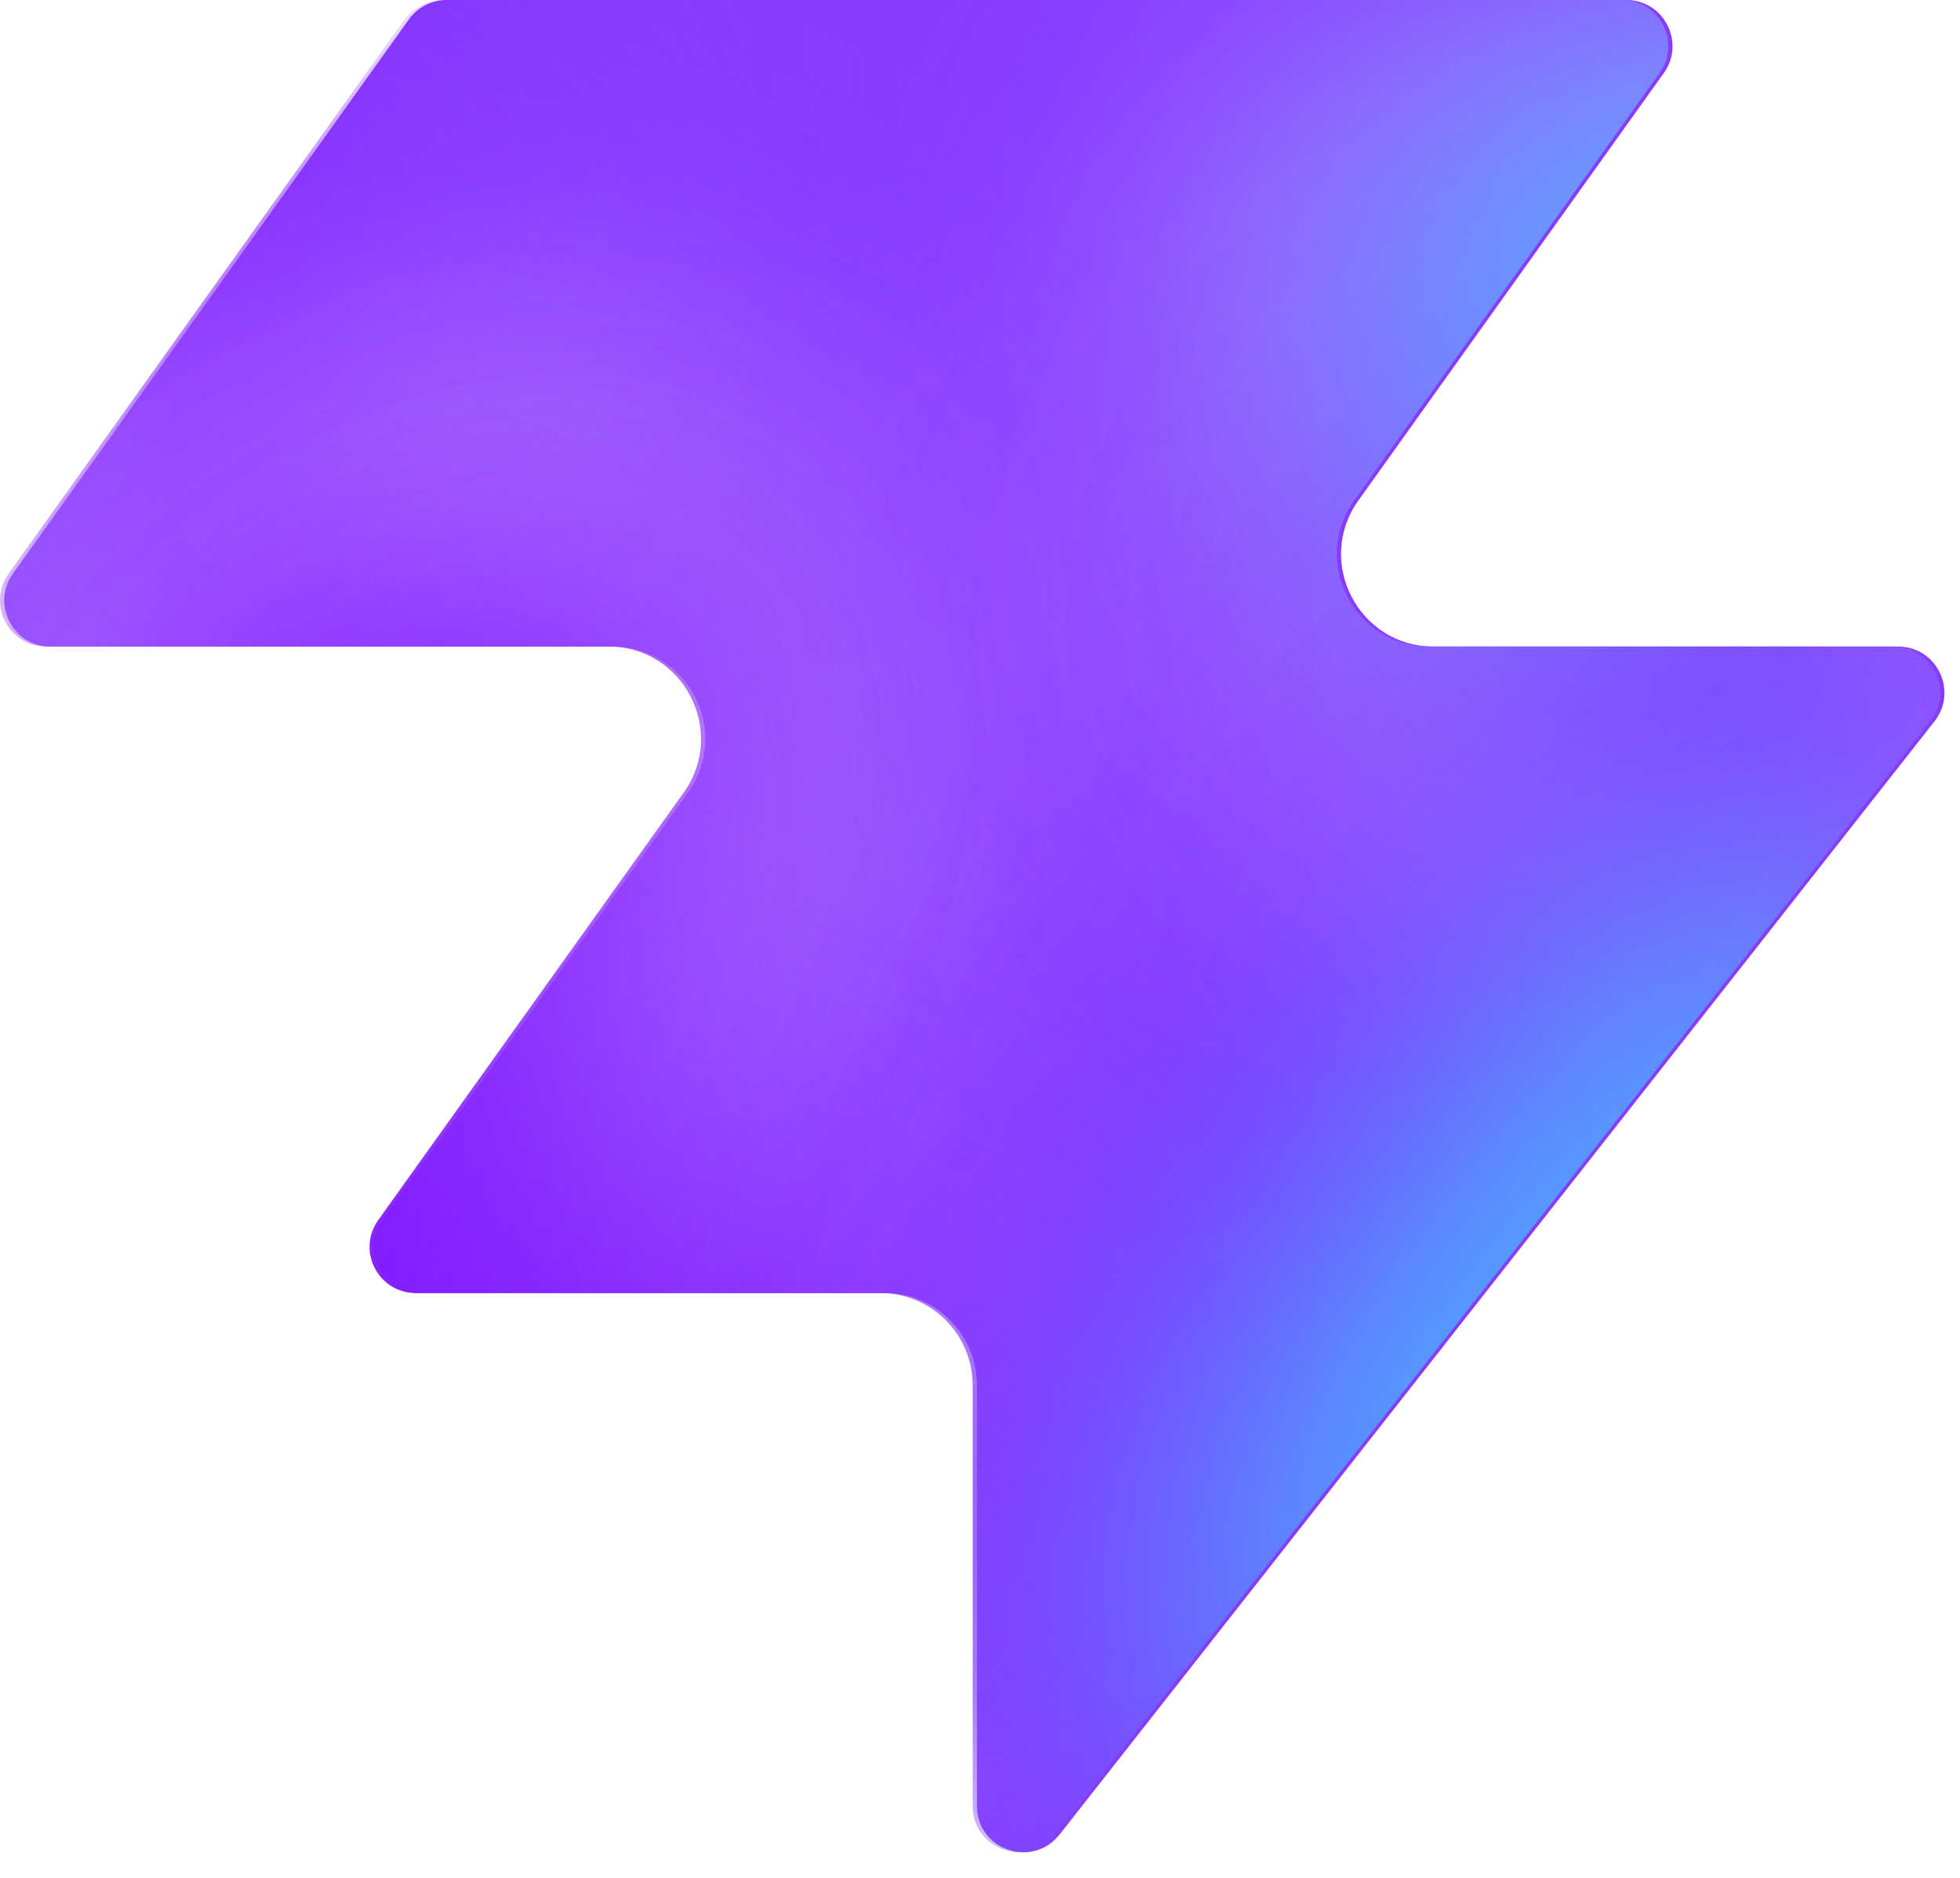
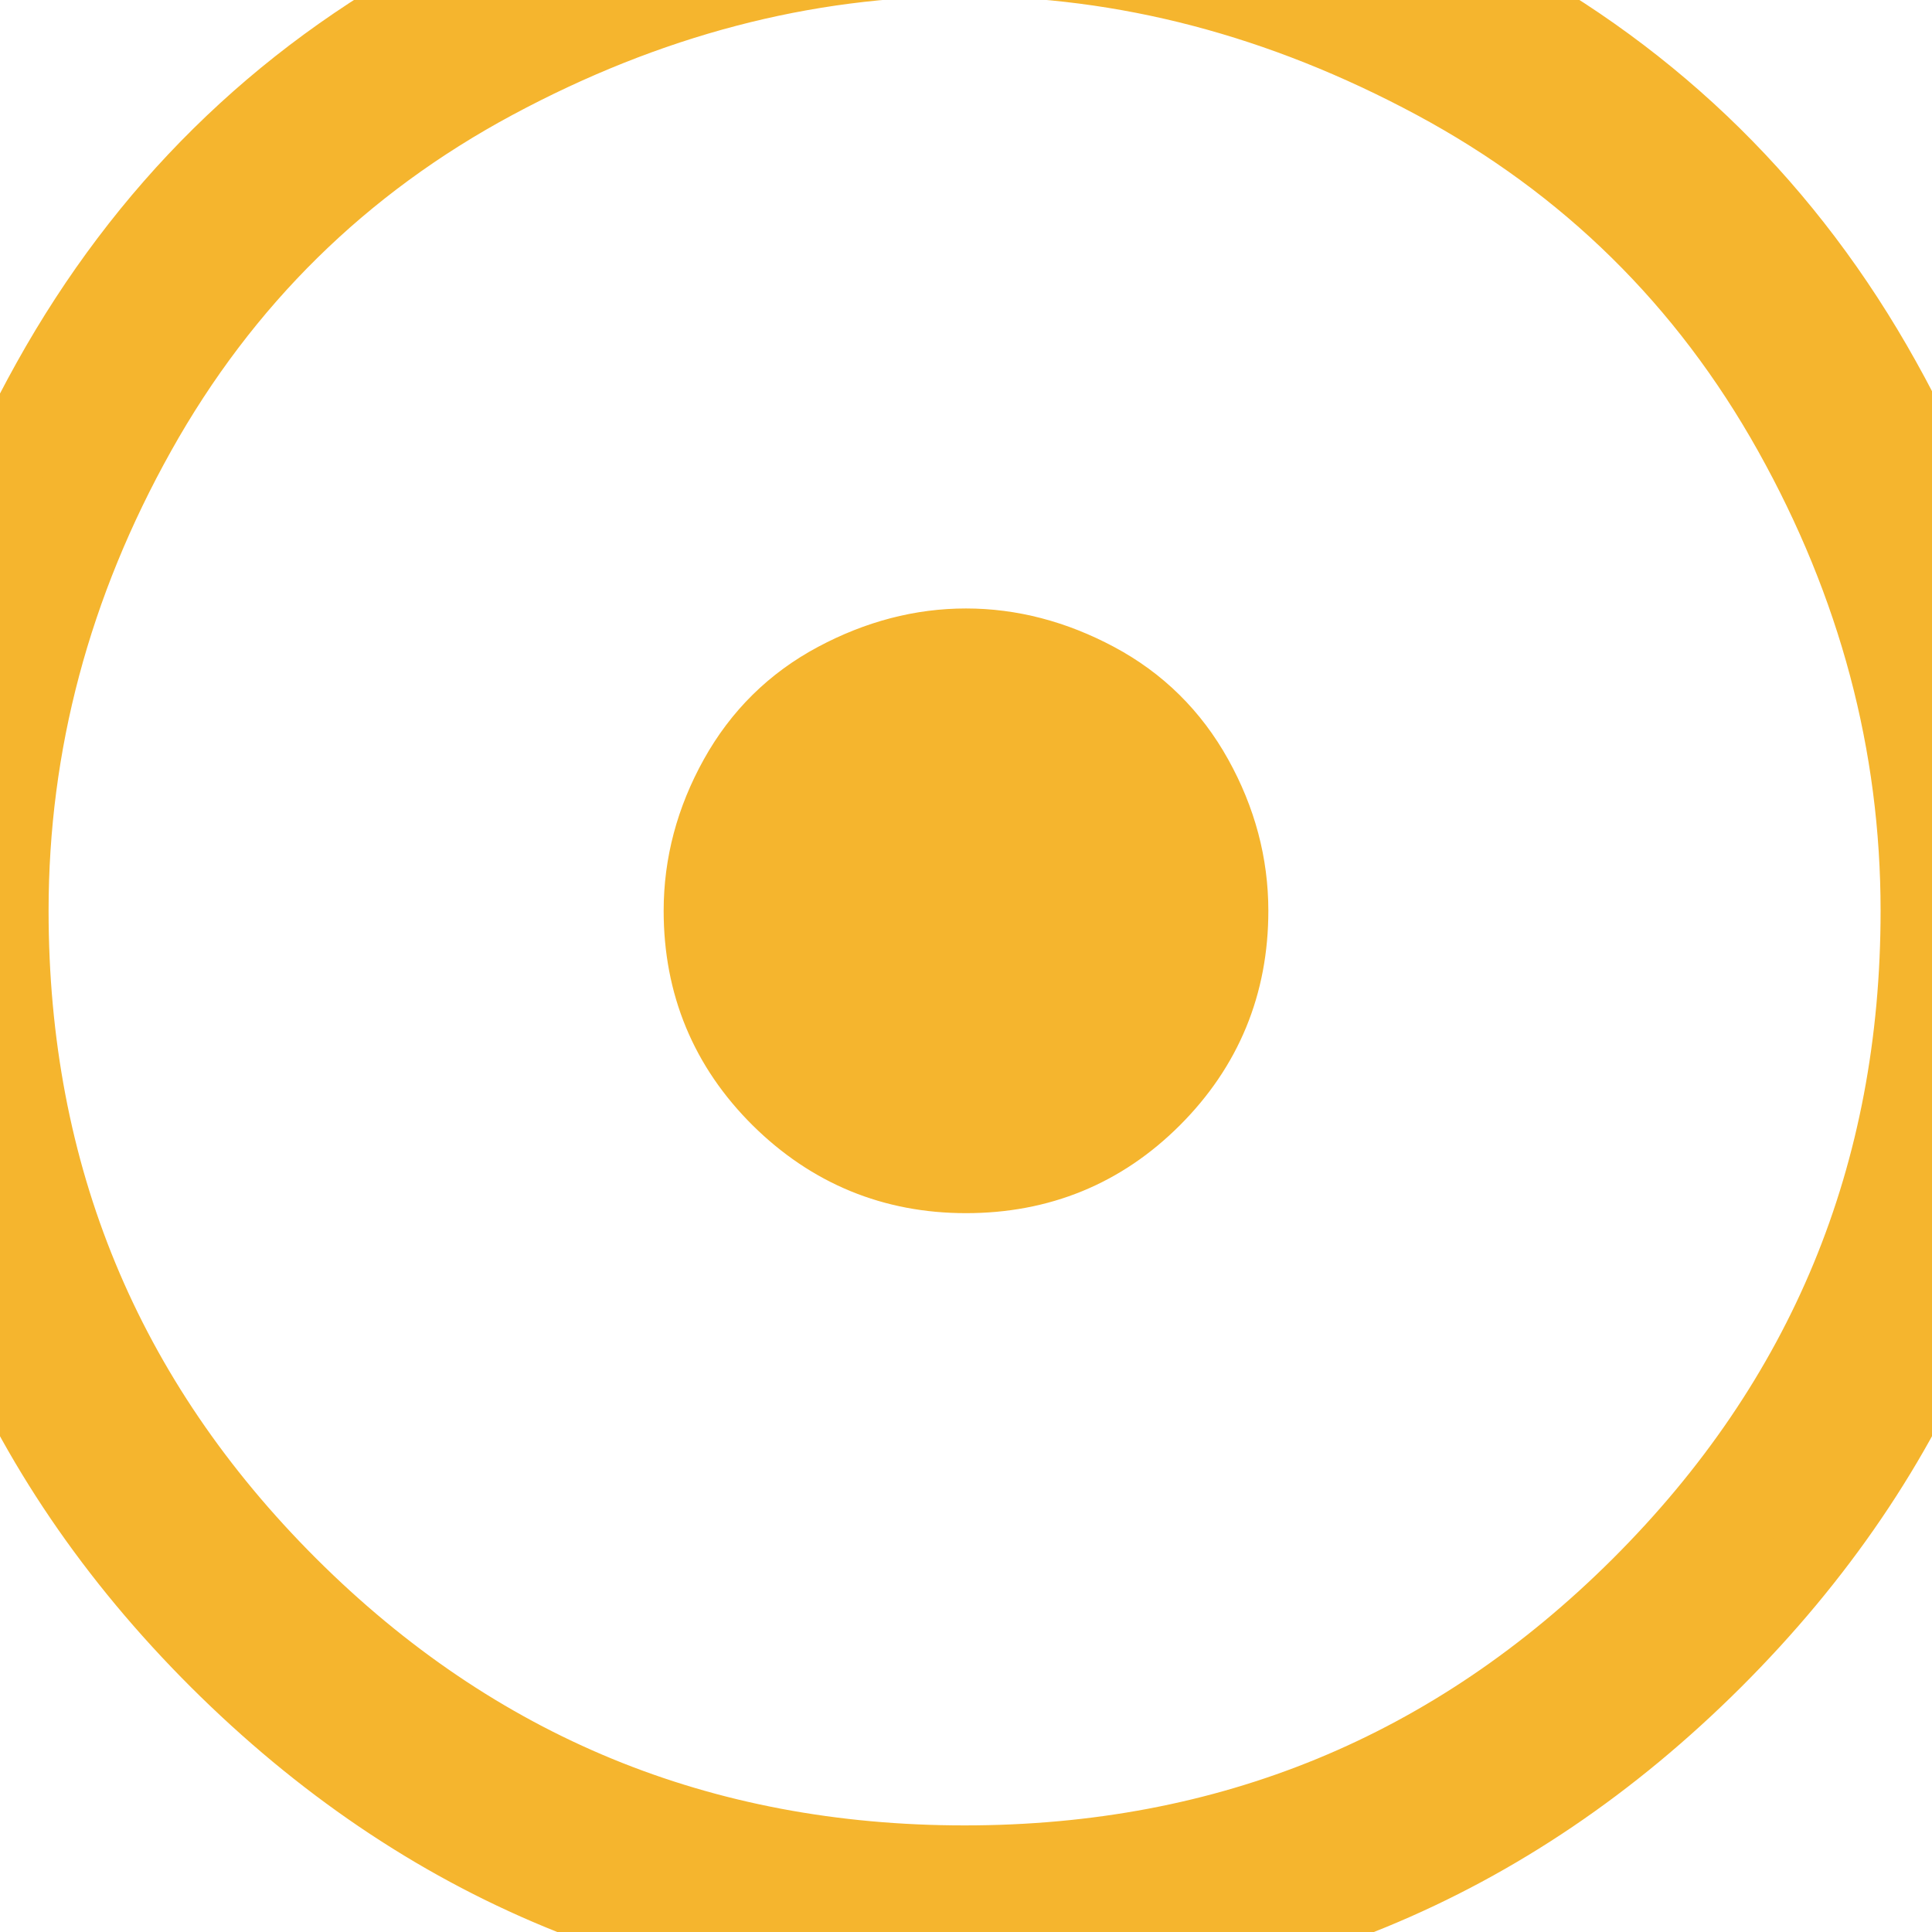
- <svg xmlns="http://www.w3.org/2000/svg" width="48" height="46" fill="none" viewBox="0 0 48 46">
-   <path fill="#863bff" d="M25.946 44.938c-.664.845-2.021.375-2.021-.698V33.937a2.26 2.26 0 0 0-2.262-2.262H10.287c-.92 0-1.456-1.04-.92-1.788l7.48-10.471c1.07-1.497 0-3.578-1.842-3.578H1.237c-.92 0-1.456-1.04-.92-1.788L10.013.474c.214-.297.556-.474.92-.474h28.894c.92 0 1.456 1.04.92 1.788l-7.48 10.471c-1.07 1.498 0 3.579 1.842 3.579h11.377c.943 0 1.473 1.088.89 1.83L25.947 44.94z" style="fill:#863bff;fill:color(display-p3 .525 .23 1);fill-opacity:1" />
-   <mask id="a" width="48" height="46" x="0" y="0" maskUnits="userSpaceOnUse" style="mask-type:alpha">
-     <path fill="#000" d="M25.842 44.938c-.664.844-2.021.375-2.021-.698V33.937a2.26 2.26 0 0 0-2.262-2.262H10.183c-.92 0-1.456-1.04-.92-1.788l7.48-10.471c1.07-1.498 0-3.579-1.842-3.579H1.133c-.92 0-1.456-1.04-.92-1.787L9.91.473c.214-.297.556-.474.92-.474h28.894c.92 0 1.456 1.04.92 1.788l-7.48 10.471c-1.07 1.498 0 3.578 1.842 3.578h11.377c.943 0 1.473 1.088.89 1.832L25.843 44.94z" style="fill:#000;fill-opacity:1" />
-   </mask>
-   <g mask="url(#a)">
-     <g filter="url(#b)">
-       <ellipse cx="5.508" cy="14.704" fill="#ede6ff" rx="5.508" ry="14.704" style="fill:#ede6ff;fill:color(display-p3 .927 .903 1);fill-opacity:1" transform="matrix(.00324 1 1 -.00324 -4.47 31.516)" />
-     </g>
-     <g filter="url(#c)">
-       <ellipse cx="10.399" cy="29.851" fill="#ede6ff" rx="10.399" ry="29.851" style="fill:#ede6ff;fill:color(display-p3 .927 .903 1);fill-opacity:1" transform="matrix(.00324 1 1 -.00324 -39.328 7.883)" />
-     </g>
-     <g filter="url(#d)">
-       <ellipse cx="5.508" cy="30.487" fill="#7e14ff" rx="5.508" ry="30.487" style="fill:#7e14ff;fill:color(display-p3 .492 .077 1);fill-opacity:1" transform="rotate(89.814 -25.913 -14.639)scale(1 -1)" />
-     </g>
-     <g filter="url(#e)">
-       <ellipse cx="5.508" cy="30.599" fill="#7e14ff" rx="5.508" ry="30.599" style="fill:#7e14ff;fill:color(display-p3 .492 .077 1);fill-opacity:1" transform="rotate(89.814 -32.644 -3.334)scale(1 -1)" />
-     </g>
-     <g filter="url(#f)">
-       <ellipse cx="5.508" cy="30.599" fill="#7e14ff" rx="5.508" ry="30.599" style="fill:#7e14ff;fill:color(display-p3 .492 .077 1);fill-opacity:1" transform="matrix(.00324 1 1 -.00324 -34.34 30.47)" />
-     </g>
-     <g filter="url(#g)">
-       <ellipse cx="14.072" cy="22.078" fill="#ede6ff" rx="14.072" ry="22.078" style="fill:#ede6ff;fill:color(display-p3 .927 .903 1);fill-opacity:1" transform="rotate(93.35 24.506 48.493)scale(-1 1)" />
-     </g>
-     <g filter="url(#h)">
-       <ellipse cx="3.47" cy="21.501" fill="#7e14ff" rx="3.47" ry="21.501" style="fill:#7e14ff;fill:color(display-p3 .492 .077 1);fill-opacity:1" transform="rotate(89.009 28.708 47.59)scale(-1 1)" />
-     </g>
-     <g filter="url(#i)">
-       <ellipse cx="3.47" cy="21.501" fill="#7e14ff" rx="3.47" ry="21.501" style="fill:#7e14ff;fill:color(display-p3 .492 .077 1);fill-opacity:1" transform="rotate(89.009 28.708 47.59)scale(-1 1)" />
-     </g>
-     <g filter="url(#j)">
-       <ellipse cx=".387" cy="8.972" fill="#7e14ff" rx="4.407" ry="29.108" style="fill:#7e14ff;fill:color(display-p3 .492 .077 1);fill-opacity:1" transform="rotate(39.51 .387 8.972)" />
-     </g>
-     <g filter="url(#k)">
-       <ellipse cx="47.523" cy="-6.092" fill="#7e14ff" rx="4.407" ry="29.108" style="fill:#7e14ff;fill:color(display-p3 .492 .077 1);fill-opacity:1" transform="rotate(37.892 47.523 -6.092)" />
-     </g>
-     <g filter="url(#l)">
-       <ellipse cx="41.412" cy="6.333" fill="#47bfff" rx="5.971" ry="9.665" style="fill:#47bfff;fill:color(display-p3 .28 .748 1);fill-opacity:1" transform="rotate(37.892 41.412 6.333)" />
-     </g>
-     <g filter="url(#m)">
-       <ellipse cx="-1.879" cy="38.332" fill="#7e14ff" rx="4.407" ry="29.108" style="fill:#7e14ff;fill:color(display-p3 .492 .077 1);fill-opacity:1" transform="rotate(37.892 -1.88 38.332)" />
-     </g>
-     <g filter="url(#n)">
-       <ellipse cx="-1.879" cy="38.332" fill="#7e14ff" rx="4.407" ry="29.108" style="fill:#7e14ff;fill:color(display-p3 .492 .077 1);fill-opacity:1" transform="rotate(37.892 -1.88 38.332)" />
-     </g>
-     <g filter="url(#o)">
-       <ellipse cx="35.651" cy="29.907" fill="#7e14ff" rx="4.407" ry="29.108" style="fill:#7e14ff;fill:color(display-p3 .492 .077 1);fill-opacity:1" transform="rotate(37.892 35.651 29.907)" />
-     </g>
-     <g filter="url(#p)">
-       <ellipse cx="38.418" cy="32.4" fill="#47bfff" rx="5.971" ry="15.297" style="fill:#47bfff;fill:color(display-p3 .28 .748 1);fill-opacity:1" transform="rotate(37.892 38.418 32.4)" />
-     </g>
-   </g>
-   <defs>
-     <filter id="b" width="60.045" height="41.654" x="-19.77" y="16.149" color-interpolation-filters="sRGB" filterUnits="userSpaceOnUse">
-       <feFlood flood-opacity="0" result="BackgroundImageFix" />
-       <feBlend in="SourceGraphic" in2="BackgroundImageFix" result="shape" />
-       <feGaussianBlur result="effect1_foregroundBlur_2002_17158" stdDeviation="7.659" />
-     </filter>
-     <filter id="c" width="90.34" height="51.437" x="-54.613" y="-7.533" color-interpolation-filters="sRGB" filterUnits="userSpaceOnUse">
-       <feFlood flood-opacity="0" result="BackgroundImageFix" />
-       <feBlend in="SourceGraphic" in2="BackgroundImageFix" result="shape" />
-       <feGaussianBlur result="effect1_foregroundBlur_2002_17158" stdDeviation="7.659" />
-     </filter>
-     <filter id="d" width="79.355" height="29.4" x="-49.64" y="2.03" color-interpolation-filters="sRGB" filterUnits="userSpaceOnUse">
-       <feFlood flood-opacity="0" result="BackgroundImageFix" />
-       <feBlend in="SourceGraphic" in2="BackgroundImageFix" result="shape" />
-       <feGaussianBlur result="effect1_foregroundBlur_2002_17158" stdDeviation="4.596" />
-     </filter>
-     <filter id="e" width="79.579" height="29.4" x="-45.045" y="20.029" color-interpolation-filters="sRGB" filterUnits="userSpaceOnUse">
-       <feFlood flood-opacity="0" result="BackgroundImageFix" />
-       <feBlend in="SourceGraphic" in2="BackgroundImageFix" result="shape" />
-       <feGaussianBlur result="effect1_foregroundBlur_2002_17158" stdDeviation="4.596" />
-     </filter>
-     <filter id="f" width="79.579" height="29.4" x="-43.513" y="21.178" color-interpolation-filters="sRGB" filterUnits="userSpaceOnUse">
-       <feFlood flood-opacity="0" result="BackgroundImageFix" />
-       <feBlend in="SourceGraphic" in2="BackgroundImageFix" result="shape" />
-       <feGaussianBlur result="effect1_foregroundBlur_2002_17158" stdDeviation="4.596" />
-     </filter>
-     <filter id="g" width="74.749" height="58.852" x="15.756" y="-17.901" color-interpolation-filters="sRGB" filterUnits="userSpaceOnUse">
-       <feFlood flood-opacity="0" result="BackgroundImageFix" />
-       <feBlend in="SourceGraphic" in2="BackgroundImageFix" result="shape" />
-       <feGaussianBlur result="effect1_foregroundBlur_2002_17158" stdDeviation="7.659" />
-     </filter>
-     <filter id="h" width="61.377" height="25.362" x="23.548" y="2.284" color-interpolation-filters="sRGB" filterUnits="userSpaceOnUse">
-       <feFlood flood-opacity="0" result="BackgroundImageFix" />
-       <feBlend in="SourceGraphic" in2="BackgroundImageFix" result="shape" />
-       <feGaussianBlur result="effect1_foregroundBlur_2002_17158" stdDeviation="4.596" />
-     </filter>
-     <filter id="i" width="61.377" height="25.362" x="23.548" y="2.284" color-interpolation-filters="sRGB" filterUnits="userSpaceOnUse">
-       <feFlood flood-opacity="0" result="BackgroundImageFix" />
-       <feBlend in="SourceGraphic" in2="BackgroundImageFix" result="shape" />
-       <feGaussianBlur result="effect1_foregroundBlur_2002_17158" stdDeviation="4.596" />
-     </filter>
-     <filter id="j" width="56.045" height="63.649" x="-27.636" y="-22.853" color-interpolation-filters="sRGB" filterUnits="userSpaceOnUse">
-       <feFlood flood-opacity="0" result="BackgroundImageFix" />
-       <feBlend in="SourceGraphic" in2="BackgroundImageFix" result="shape" />
-       <feGaussianBlur result="effect1_foregroundBlur_2002_17158" stdDeviation="4.596" />
-     </filter>
-     <filter id="k" width="54.814" height="64.646" x="20.116" y="-38.415" color-interpolation-filters="sRGB" filterUnits="userSpaceOnUse">
-       <feFlood flood-opacity="0" result="BackgroundImageFix" />
-       <feBlend in="SourceGraphic" in2="BackgroundImageFix" result="shape" />
-       <feGaussianBlur result="effect1_foregroundBlur_2002_17158" stdDeviation="4.596" />
-     </filter>
-     <filter id="l" width="33.541" height="35.313" x="24.641" y="-11.323" color-interpolation-filters="sRGB" filterUnits="userSpaceOnUse">
-       <feFlood flood-opacity="0" result="BackgroundImageFix" />
-       <feBlend in="SourceGraphic" in2="BackgroundImageFix" result="shape" />
-       <feGaussianBlur result="effect1_foregroundBlur_2002_17158" stdDeviation="4.596" />
-     </filter>
-     <filter id="m" width="54.814" height="64.646" x="-29.286" y="6.009" color-interpolation-filters="sRGB" filterUnits="userSpaceOnUse">
-       <feFlood flood-opacity="0" result="BackgroundImageFix" />
-       <feBlend in="SourceGraphic" in2="BackgroundImageFix" result="shape" />
-       <feGaussianBlur result="effect1_foregroundBlur_2002_17158" stdDeviation="4.596" />
-     </filter>
-     <filter id="n" width="54.814" height="64.646" x="-29.286" y="6.009" color-interpolation-filters="sRGB" filterUnits="userSpaceOnUse">
-       <feFlood flood-opacity="0" result="BackgroundImageFix" />
-       <feBlend in="SourceGraphic" in2="BackgroundImageFix" result="shape" />
-       <feGaussianBlur result="effect1_foregroundBlur_2002_17158" stdDeviation="4.596" />
-     </filter>
-     <filter id="o" width="54.814" height="64.646" x="8.244" y="-2.416" color-interpolation-filters="sRGB" filterUnits="userSpaceOnUse">
-       <feFlood flood-opacity="0" result="BackgroundImageFix" />
-       <feBlend in="SourceGraphic" in2="BackgroundImageFix" result="shape" />
-       <feGaussianBlur result="effect1_foregroundBlur_2002_17158" stdDeviation="4.596" />
-     </filter>
-     <filter id="p" width="39.409" height="43.623" x="18.713" y="10.588" color-interpolation-filters="sRGB" filterUnits="userSpaceOnUse">
-       <feFlood flood-opacity="0" result="BackgroundImageFix" />
-       <feBlend in="SourceGraphic" in2="BackgroundImageFix" result="shape" />
-       <feGaussianBlur result="effect1_foregroundBlur_2002_17158" stdDeviation="4.596" />
-     </filter>
-   </defs>
+ <svg xmlns="http://www.w3.org/2000/svg" viewBox="0 0 64 64">
+   <text x="32" y="32" text-anchor="middle" dominant-baseline="central" font-size="96" fill="#f5b52e" stroke="#f5b52e" stroke-width="2.5" font-family="'Apple Symbols', 'Segoe UI Symbol', 'Noto Sans Symbols', 'DejaVu Sans', sans-serif">☉</text>
</svg>
